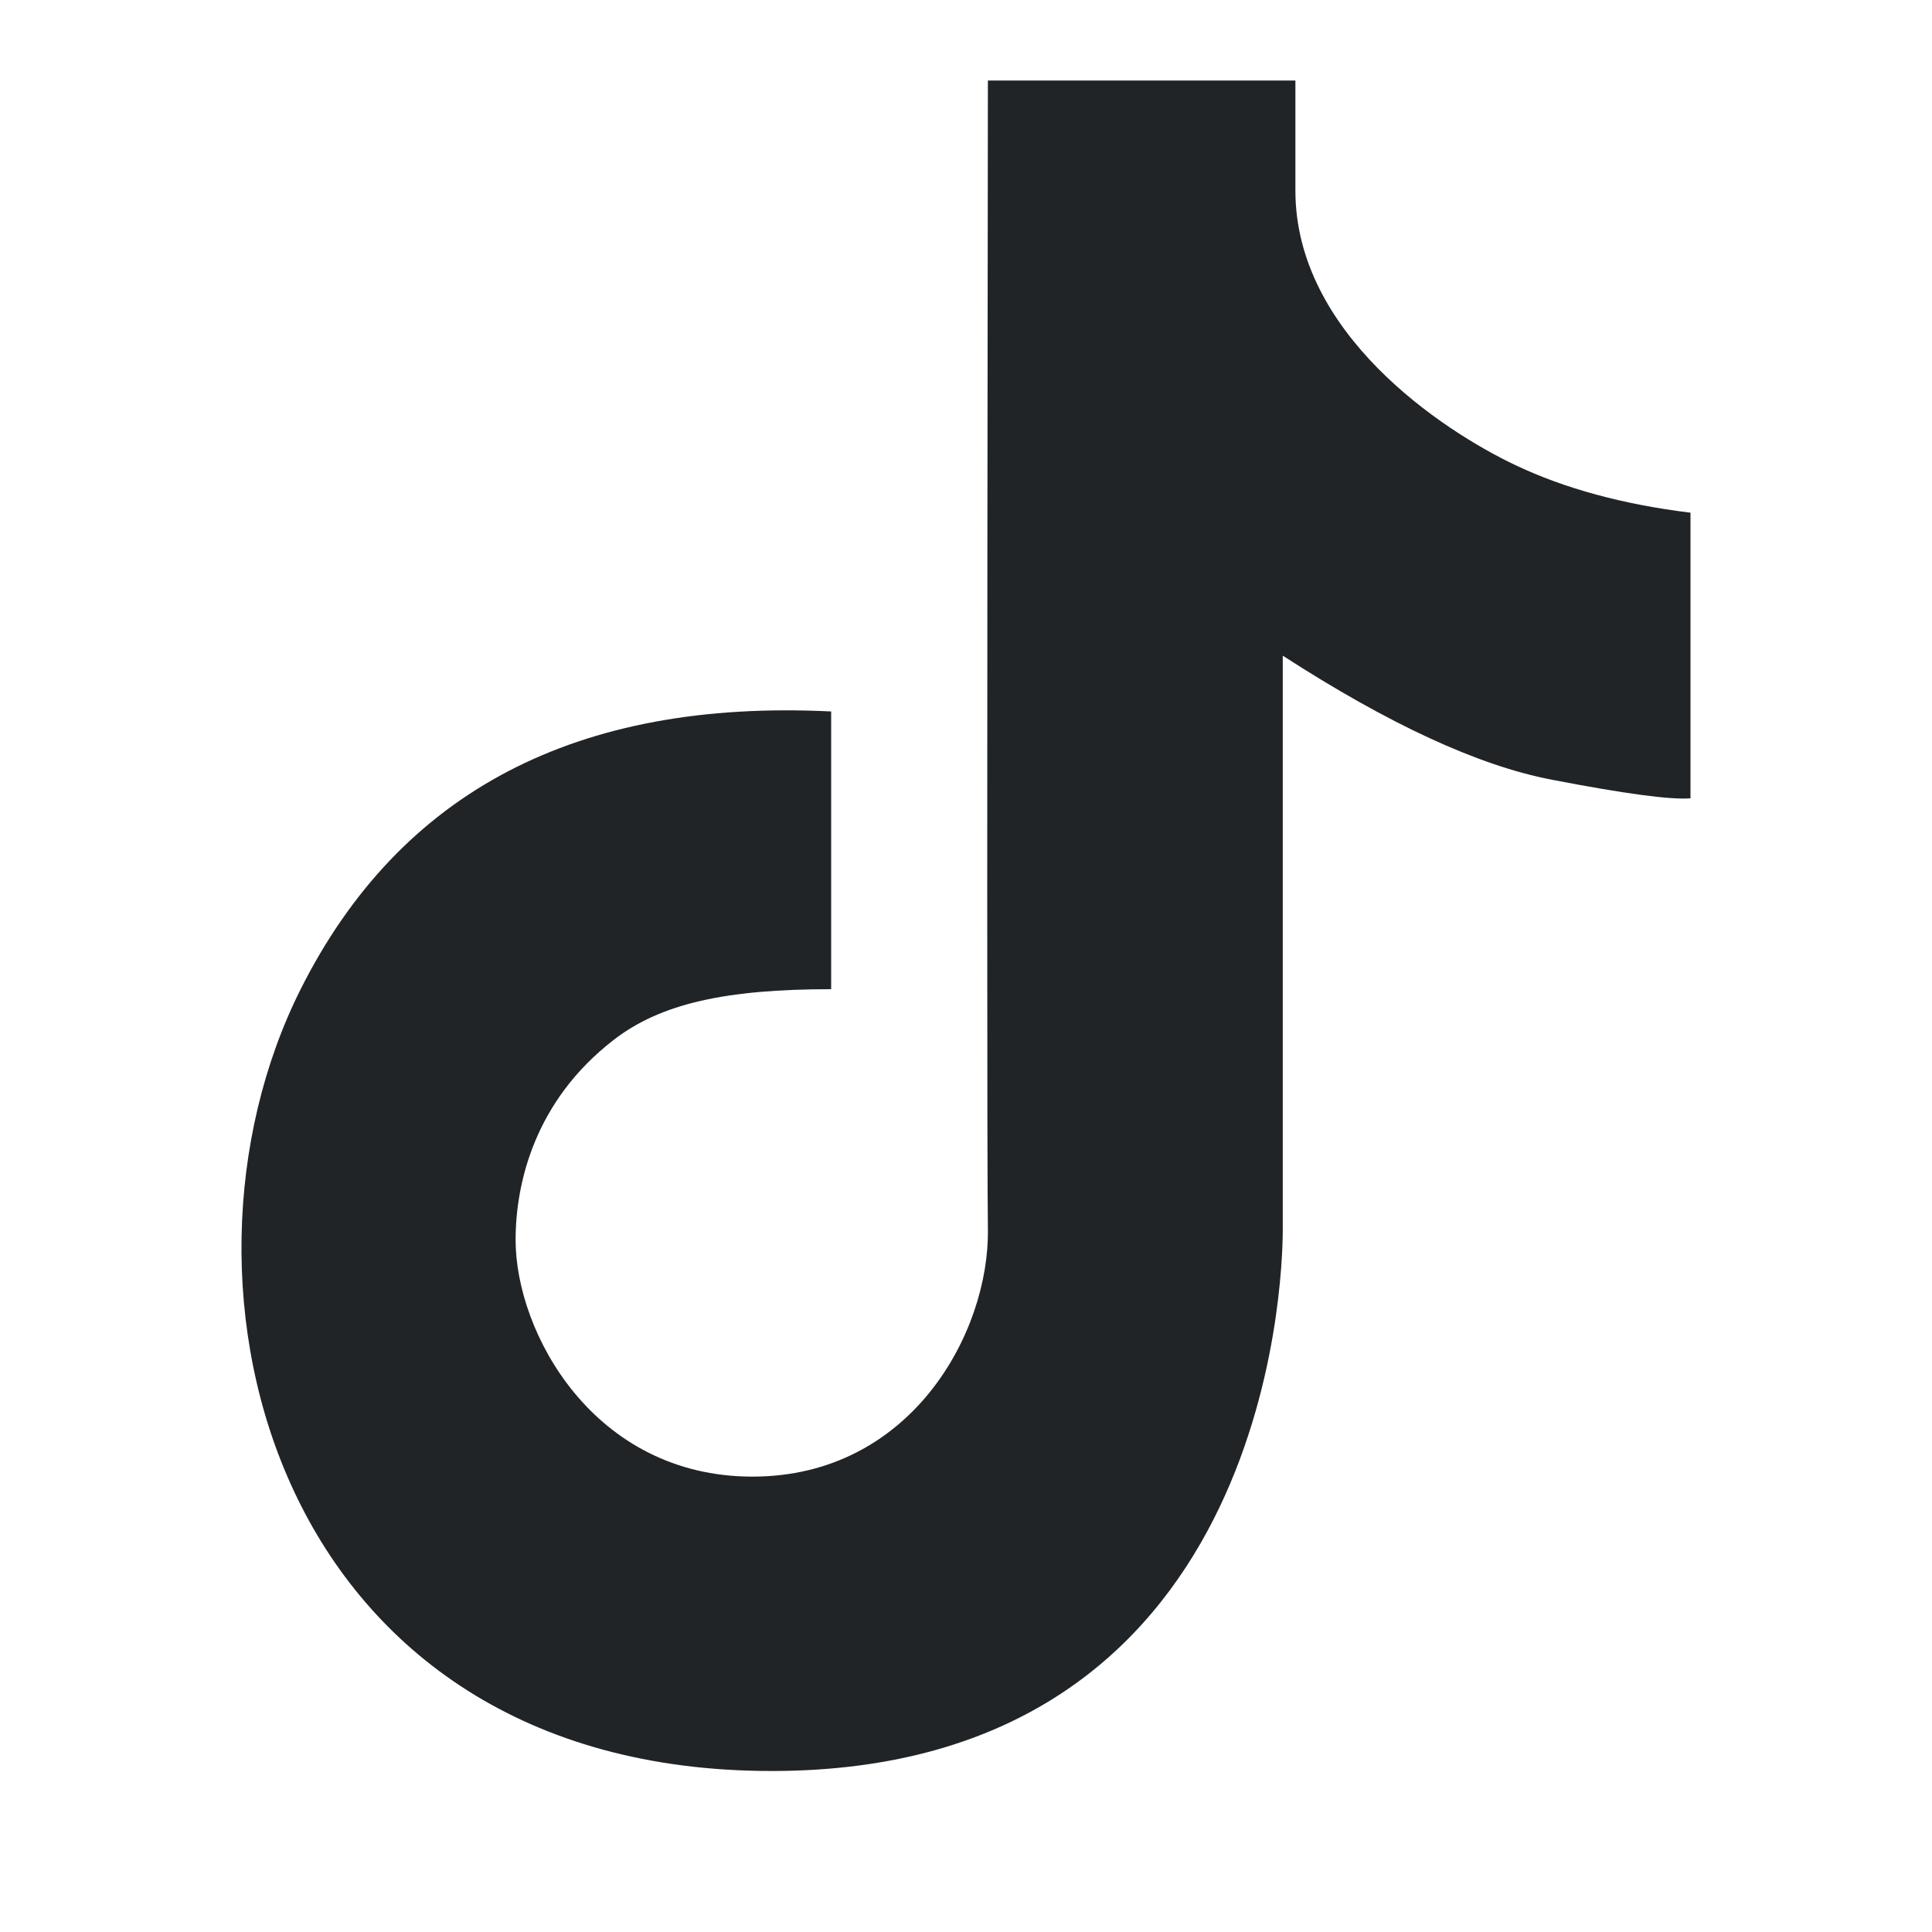
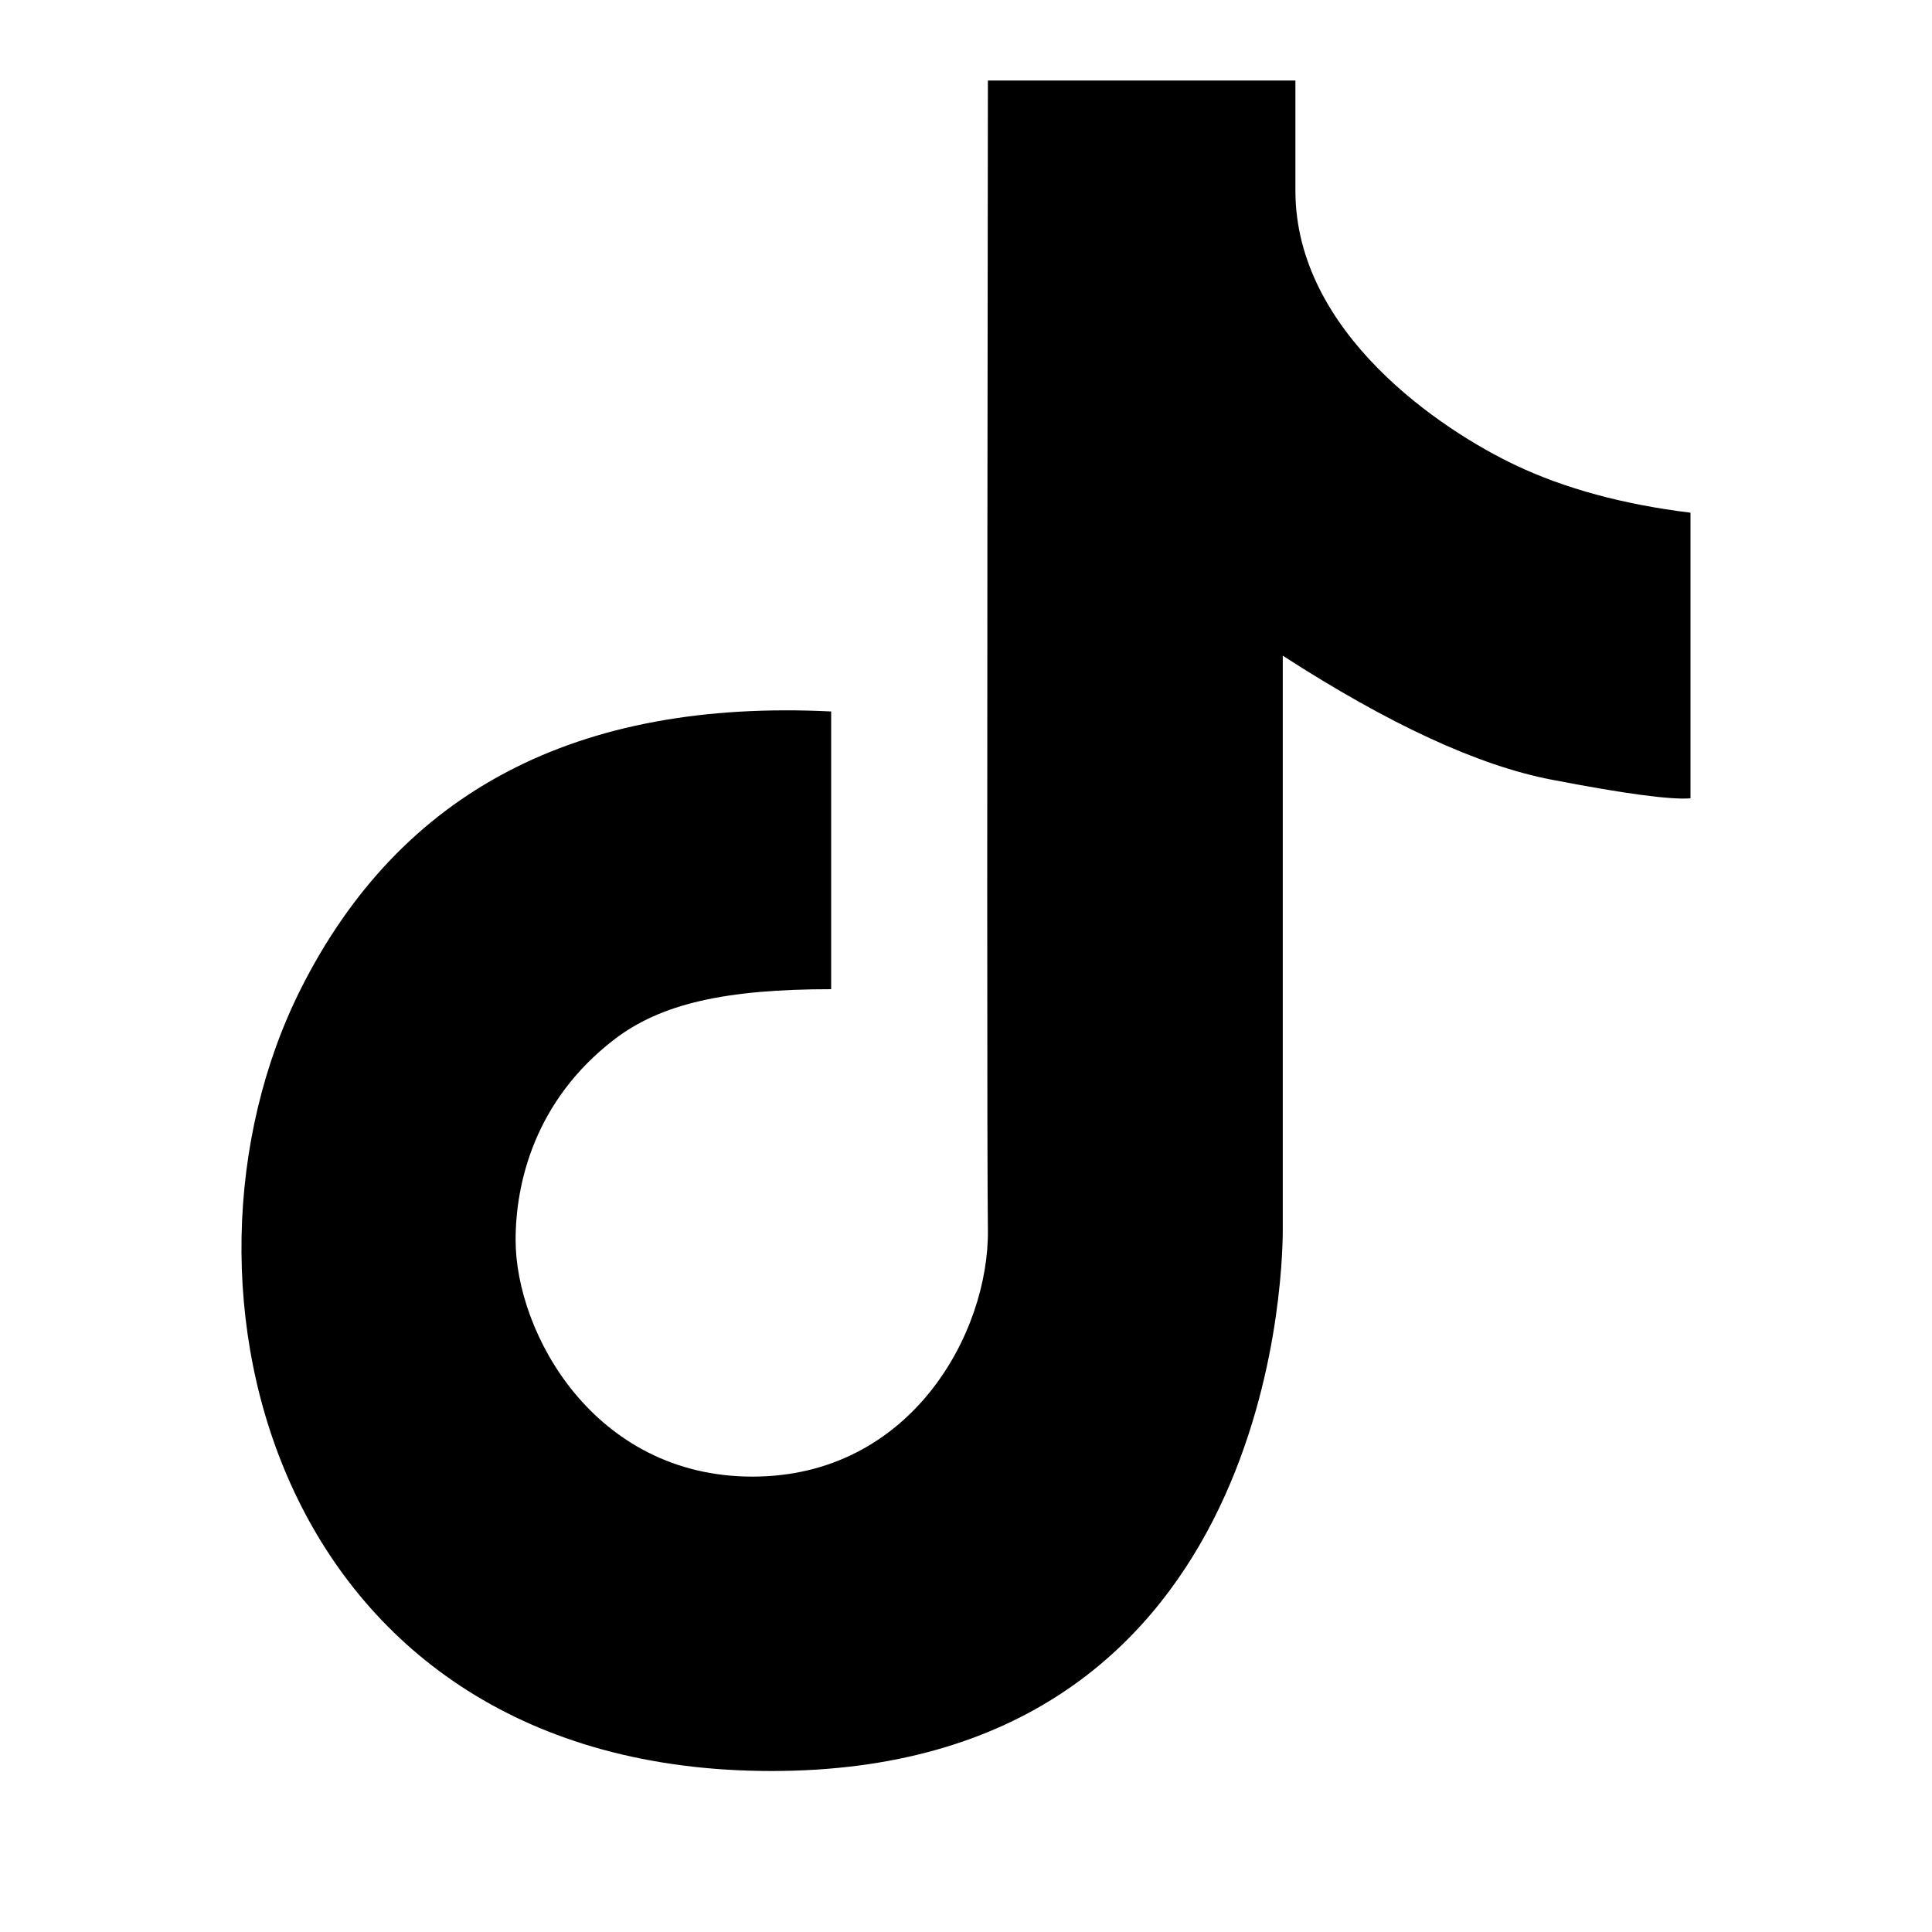
<svg xmlns="http://www.w3.org/2000/svg" fill="none" viewBox="0 0 24 24">
-   <path data-follow-fill="#202426" d="M10.325 8.838c-3.16-.156-5.356.994-6.59 3.45C1.885 15.972 3.415 22 9.585 22s6.35-6.087 6.35-6.725v-7.13c1.32.853 2.432 1.366 3.338 1.54.905.175 1.481.252 1.727.232V6.369c-.838-.103-1.562-.3-2.173-.59-.917-.434-2.735-1.641-2.735-3.41V1h-3.82c-.011 8.664-.011 13.423 0 14.275.017 1.279-.955 3.068-2.925 3.068-1.97 0-2.942-1.788-2.942-2.94 0-.706.238-1.729 1.22-2.486.581-.45 1.39-.629 2.7-.629v-3.45Z" fill="#202426" />
+   <path fill="#000" d="M10.325 8.838c-3.16-.156-5.356.994-6.59 3.45C1.885 15.972 3.415 22 9.585 22s6.35-6.087 6.35-6.725v-7.13c1.32.853 2.432 1.366 3.338 1.54.905.175 1.481.252 1.727.232V6.369c-.838-.103-1.562-.3-2.173-.59-.917-.434-2.735-1.641-2.735-3.41V1h-3.82c-.011 8.664-.011 13.423 0 14.275.017 1.279-.955 3.068-2.925 3.068-1.97 0-2.942-1.788-2.942-2.94 0-.706.238-1.729 1.22-2.486.581-.45 1.39-.629 2.7-.629v-3.45Z" data-follow-fill="#000" />
</svg>
